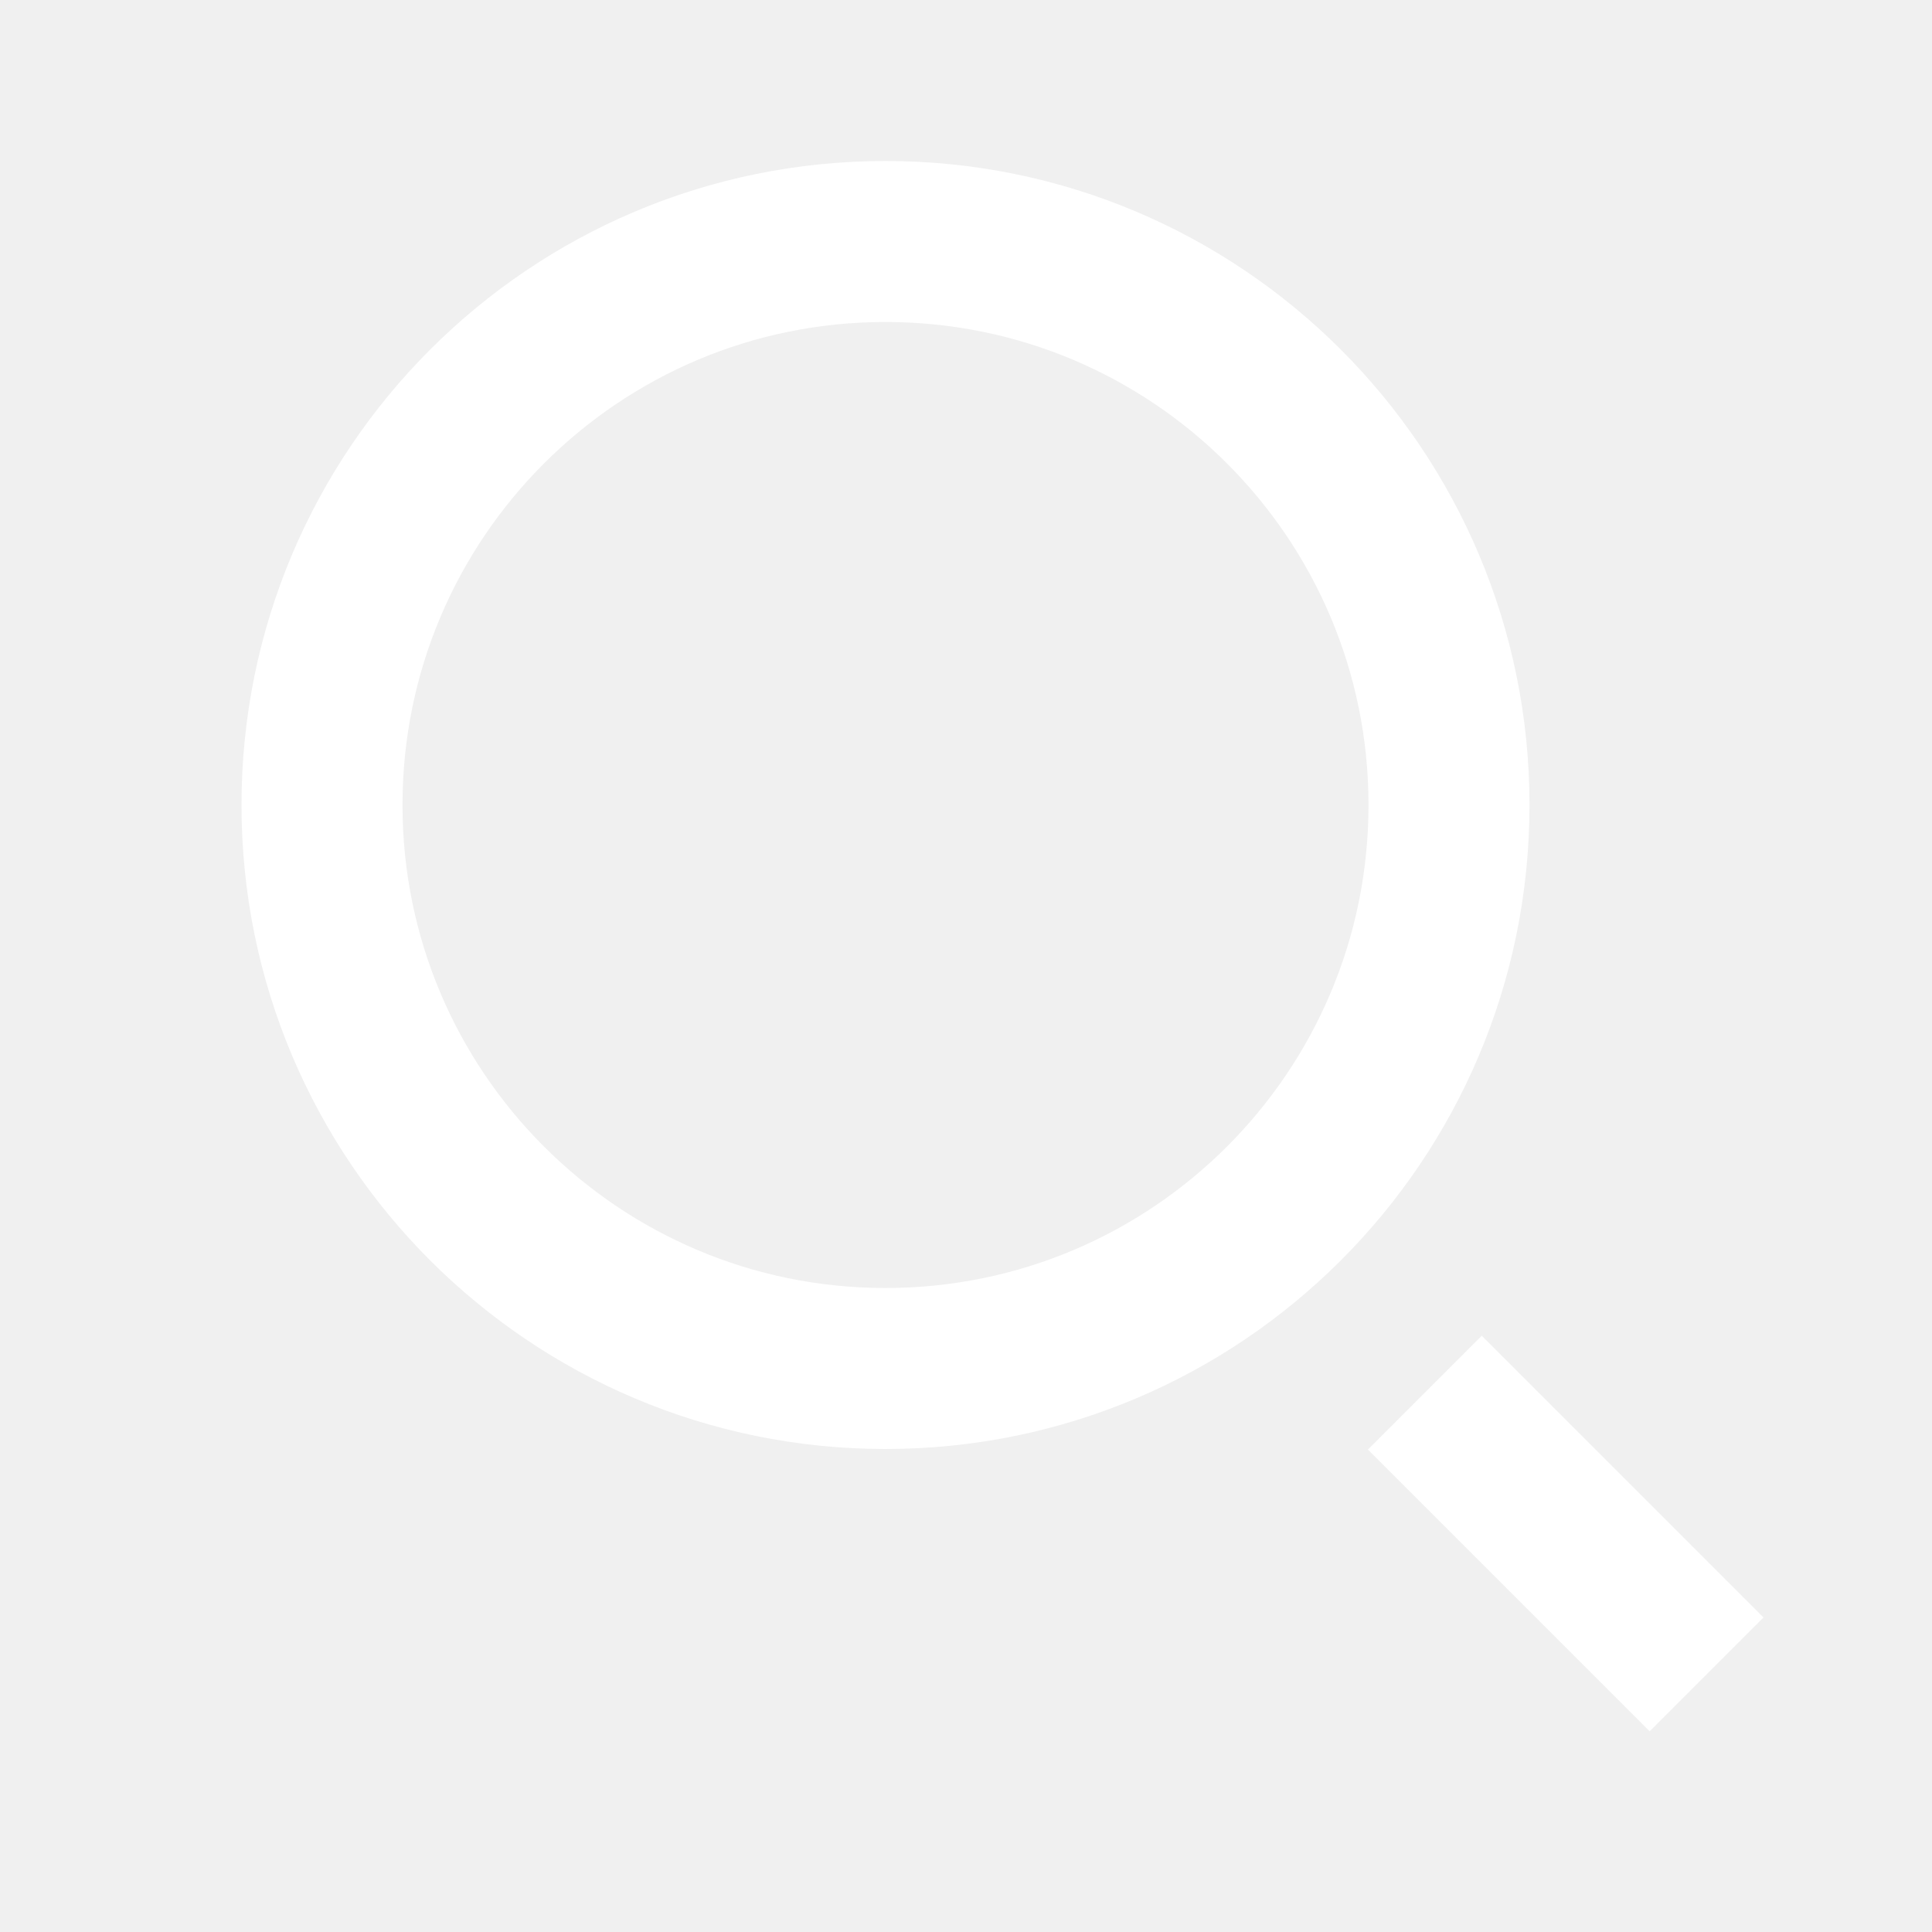
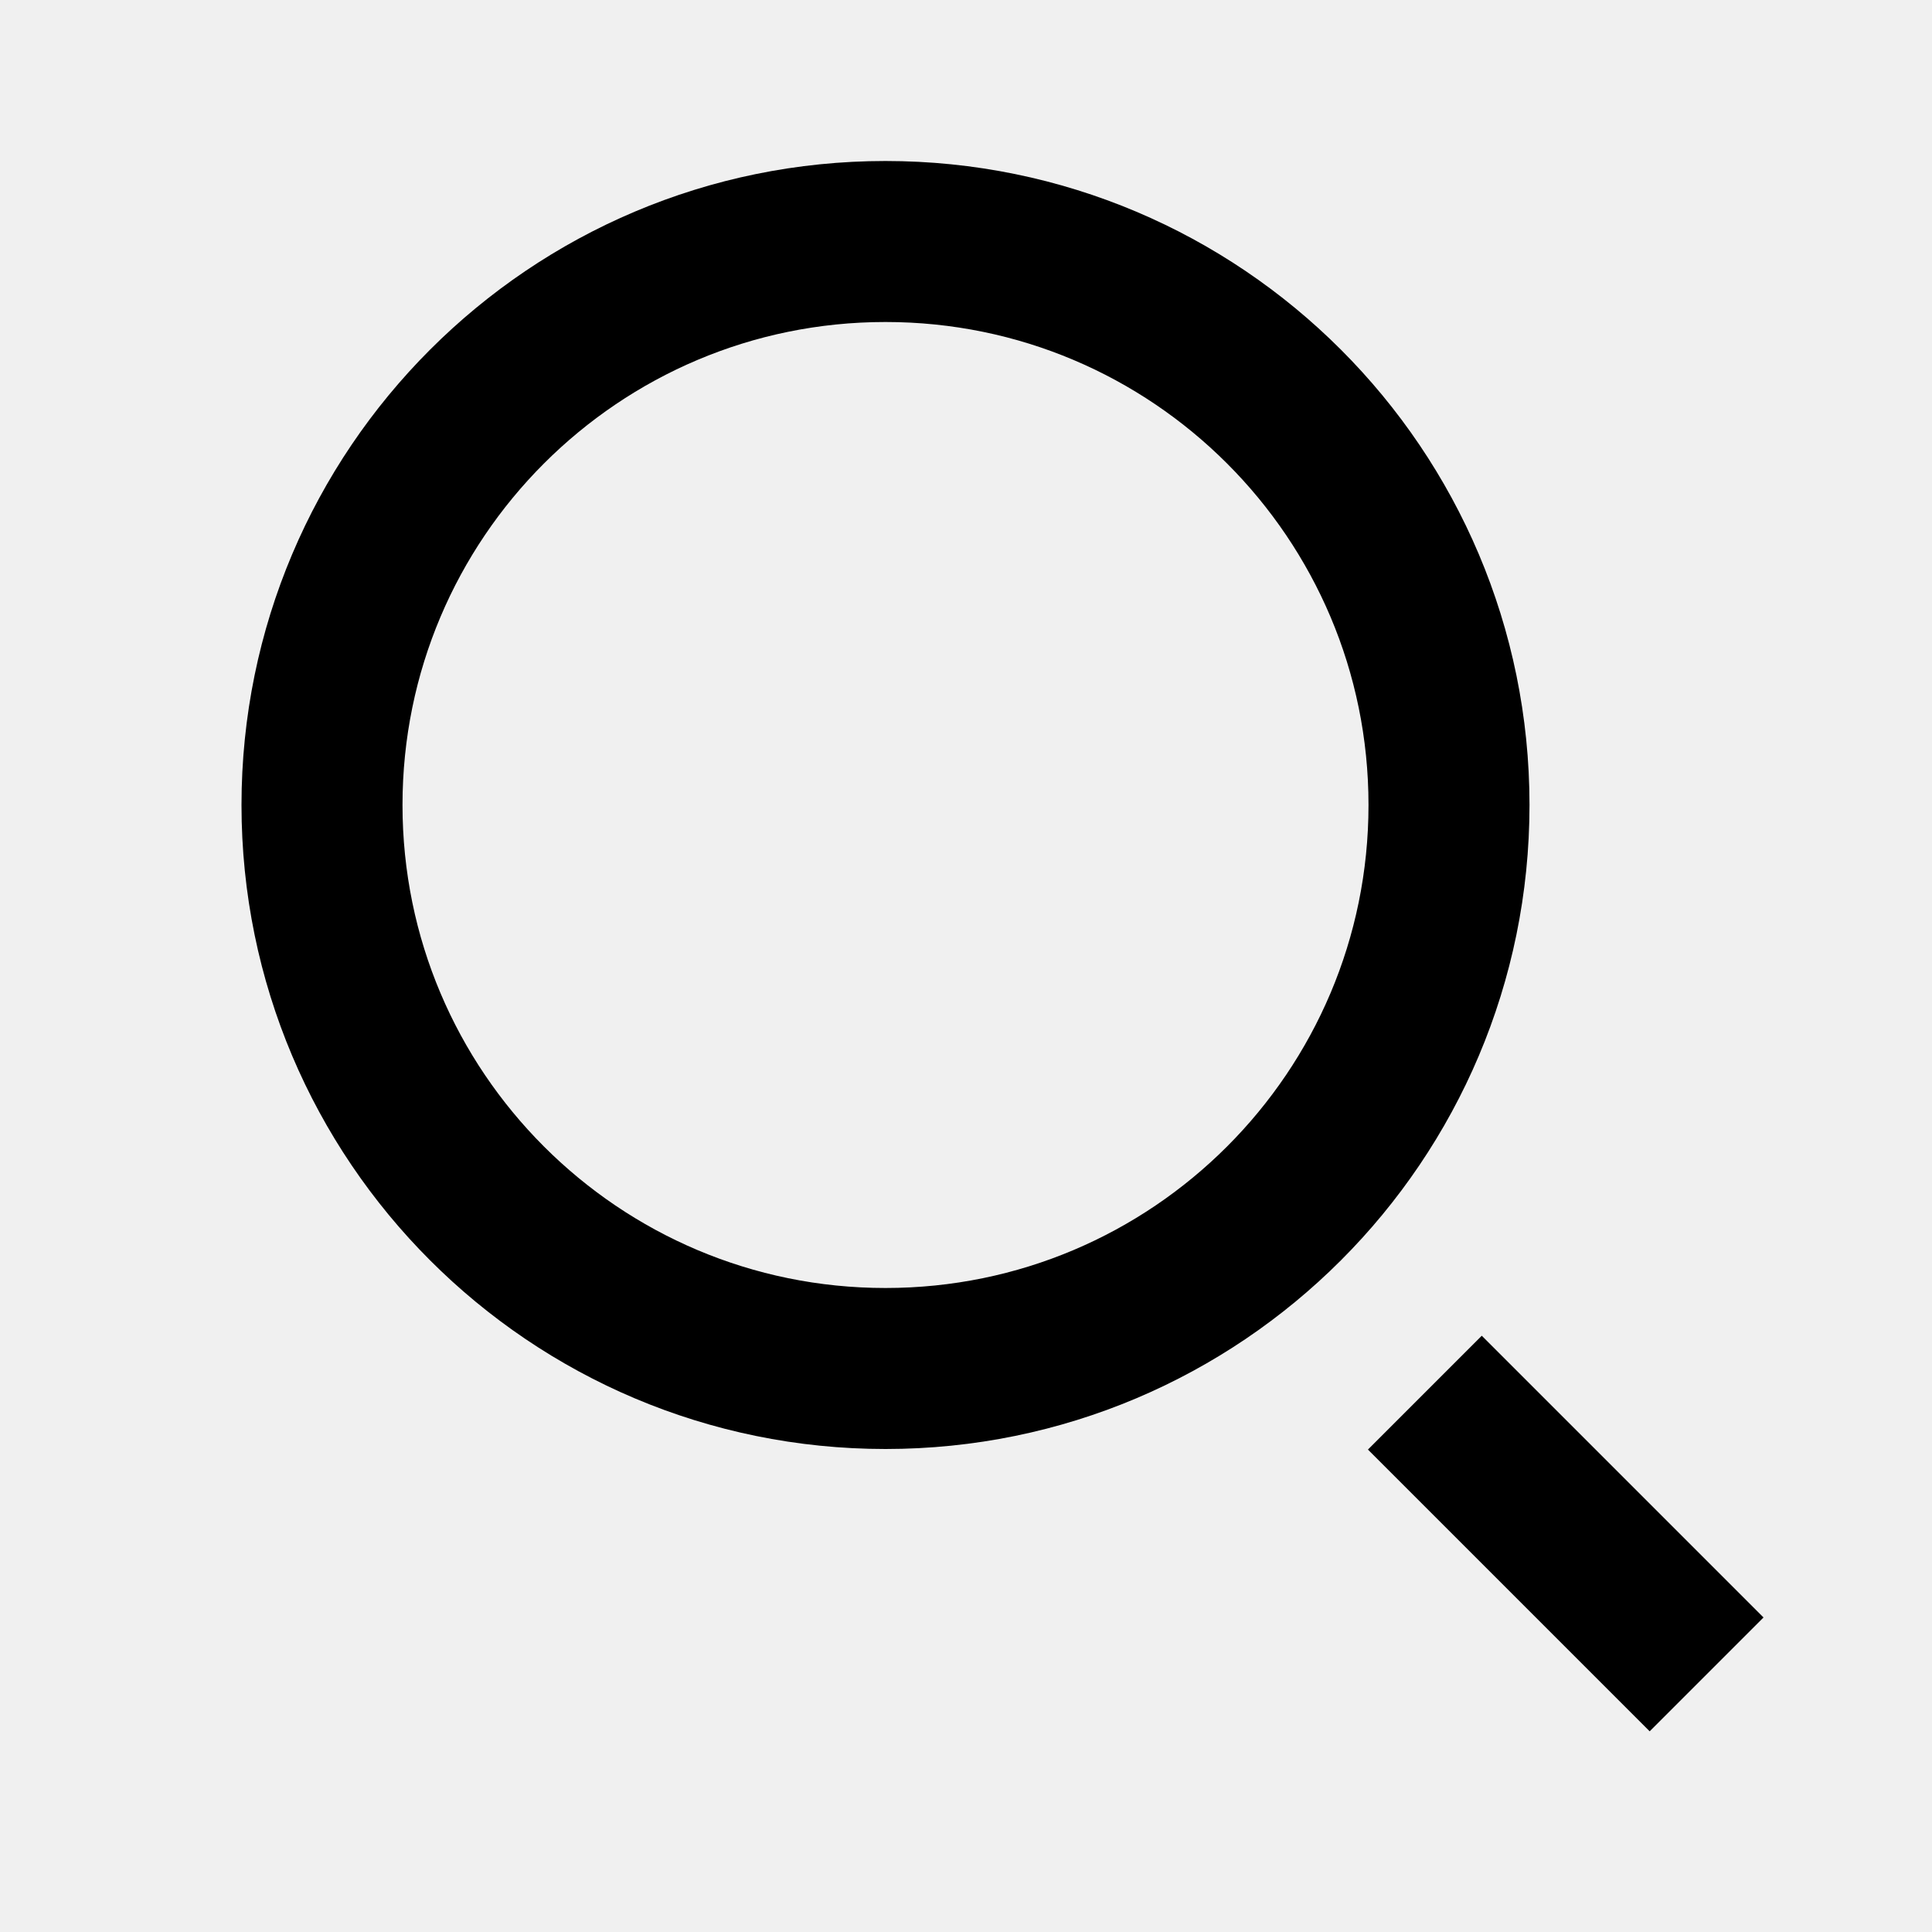
<svg xmlns="http://www.w3.org/2000/svg" width="24" height="24" viewBox="0 0 24 24" fill="none">
-   <circle cx="11" cy="10" r="7" stroke="white" stroke-width="2" />
-   <path d="M17.7 17.3l3.5 3.5" stroke="white" stroke-width="2" />
+   <circle cx="11" cy="10" r="7" stroke="currentcolor" stroke-width="2" />
+   <path d="M17.7 17.3l3.5 3.5" stroke="currentcolor" stroke-width="2" />
</svg>
